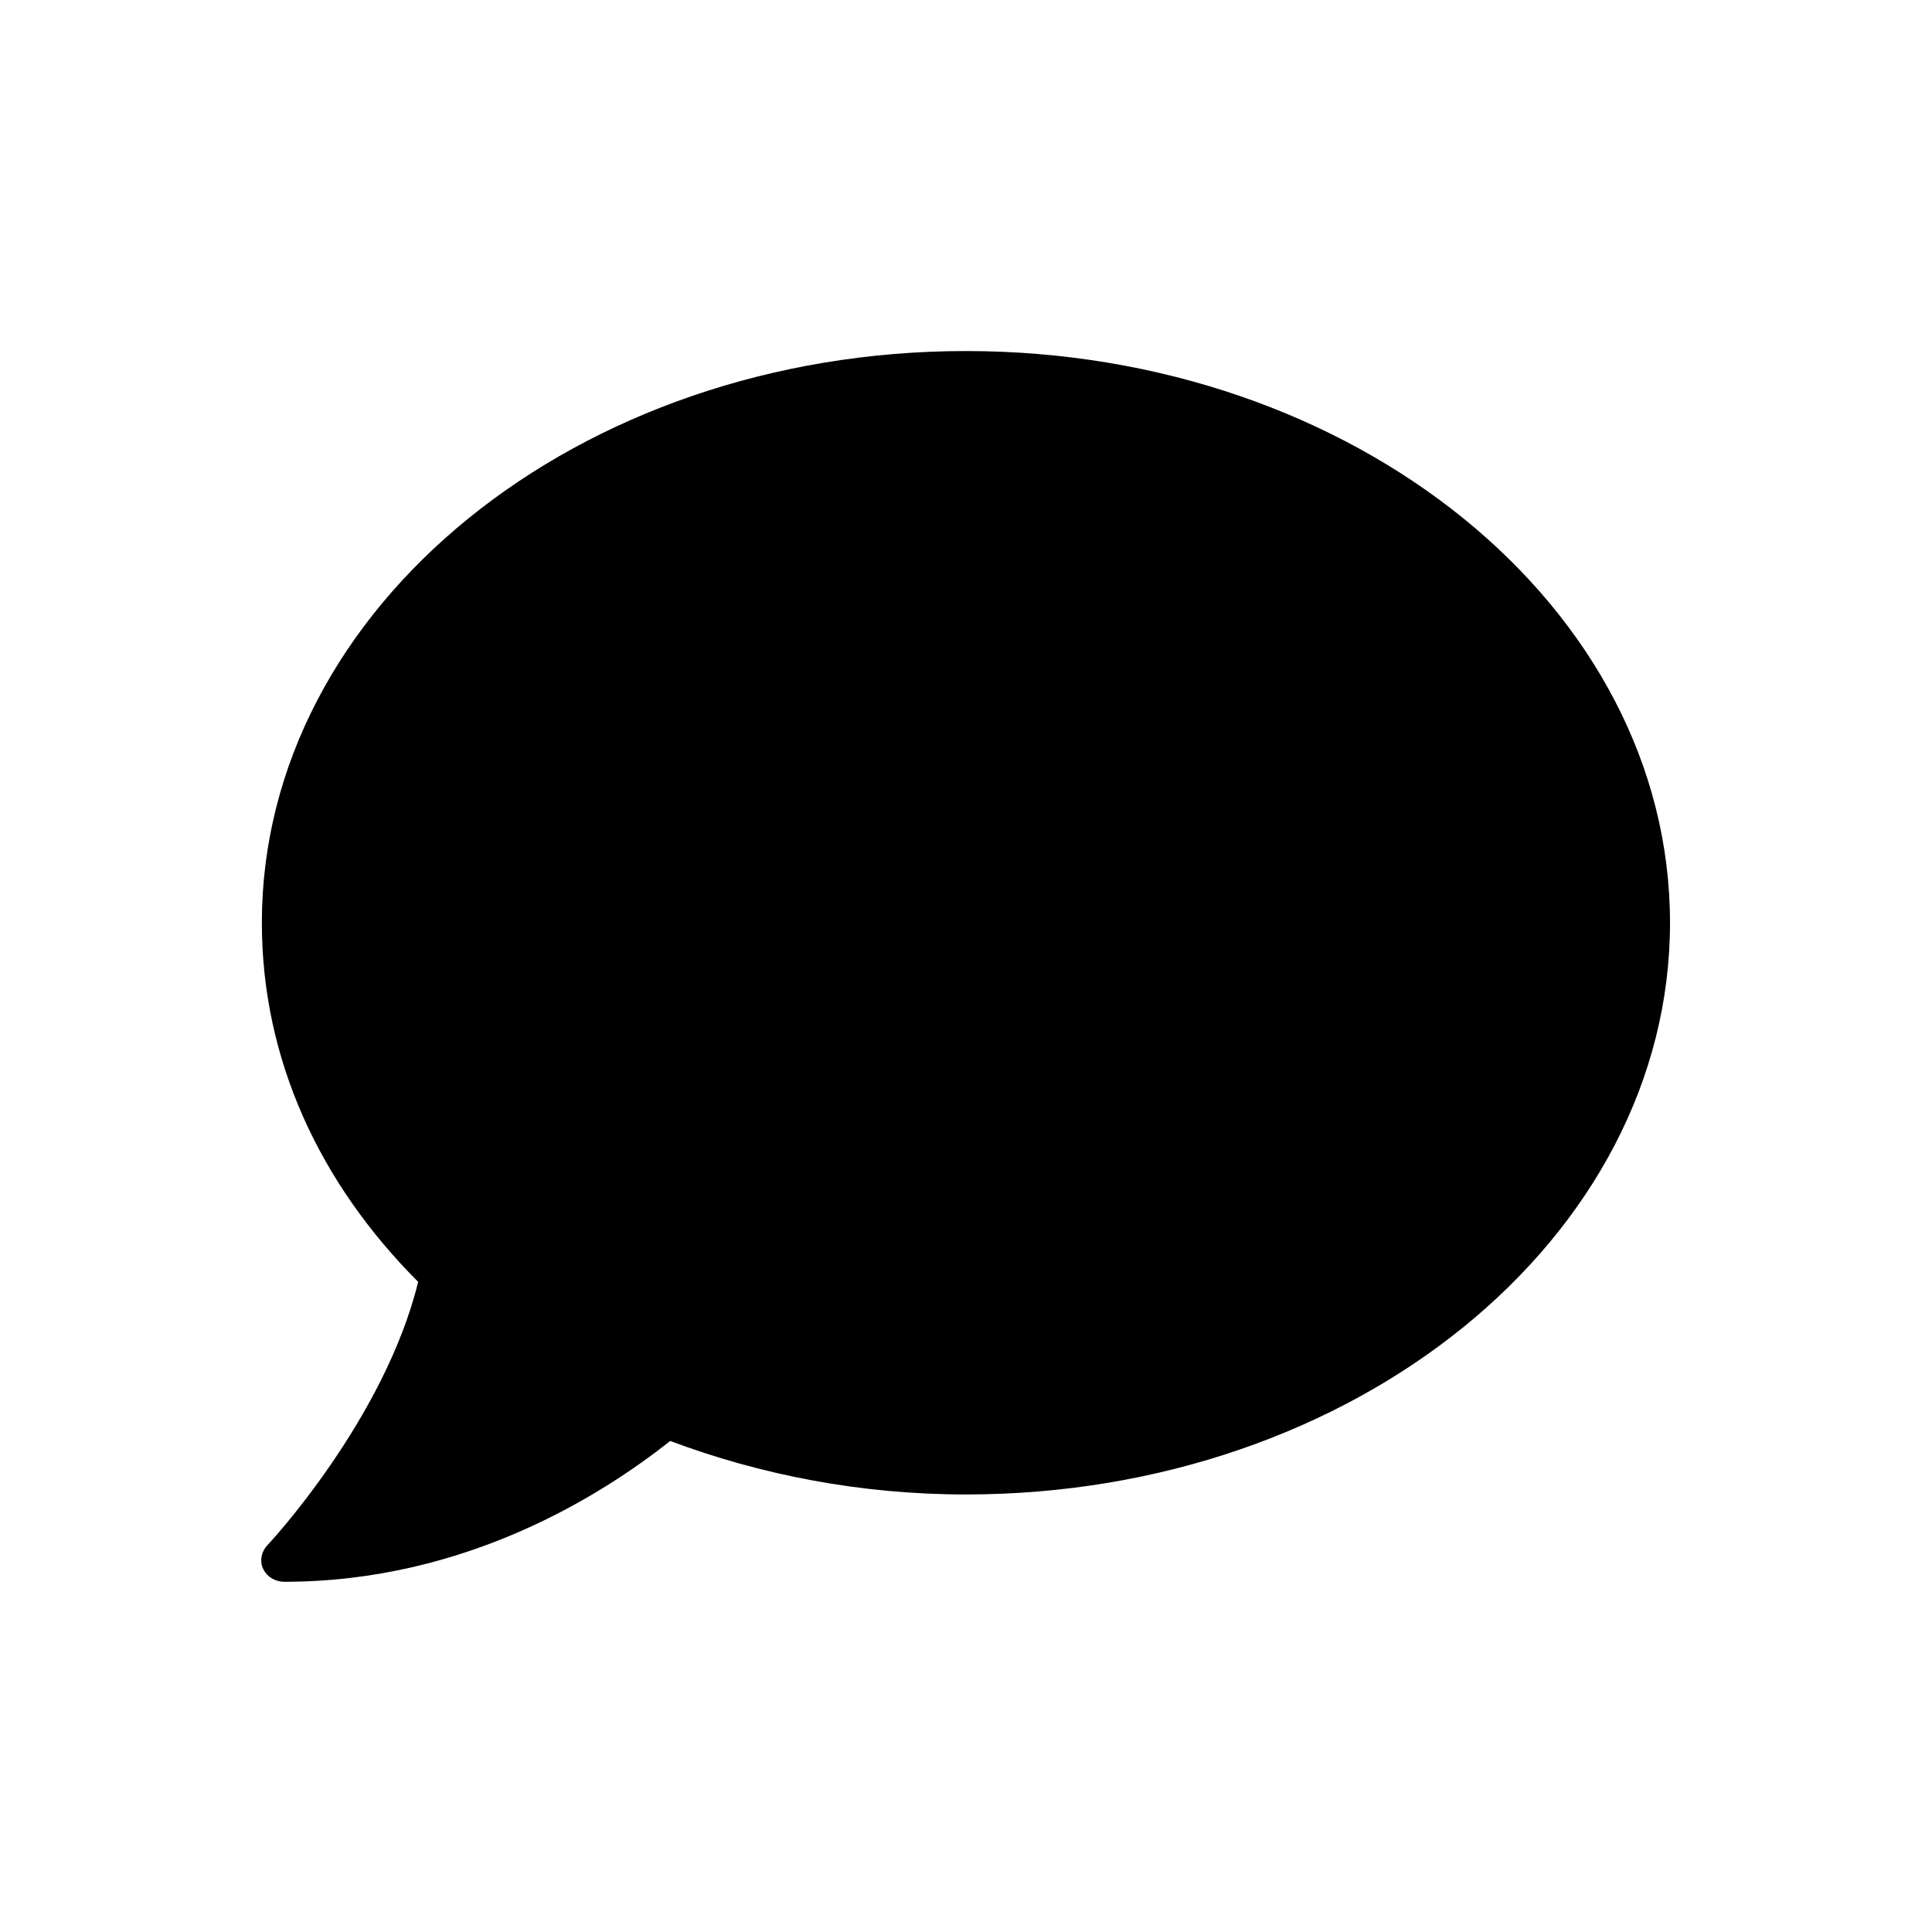
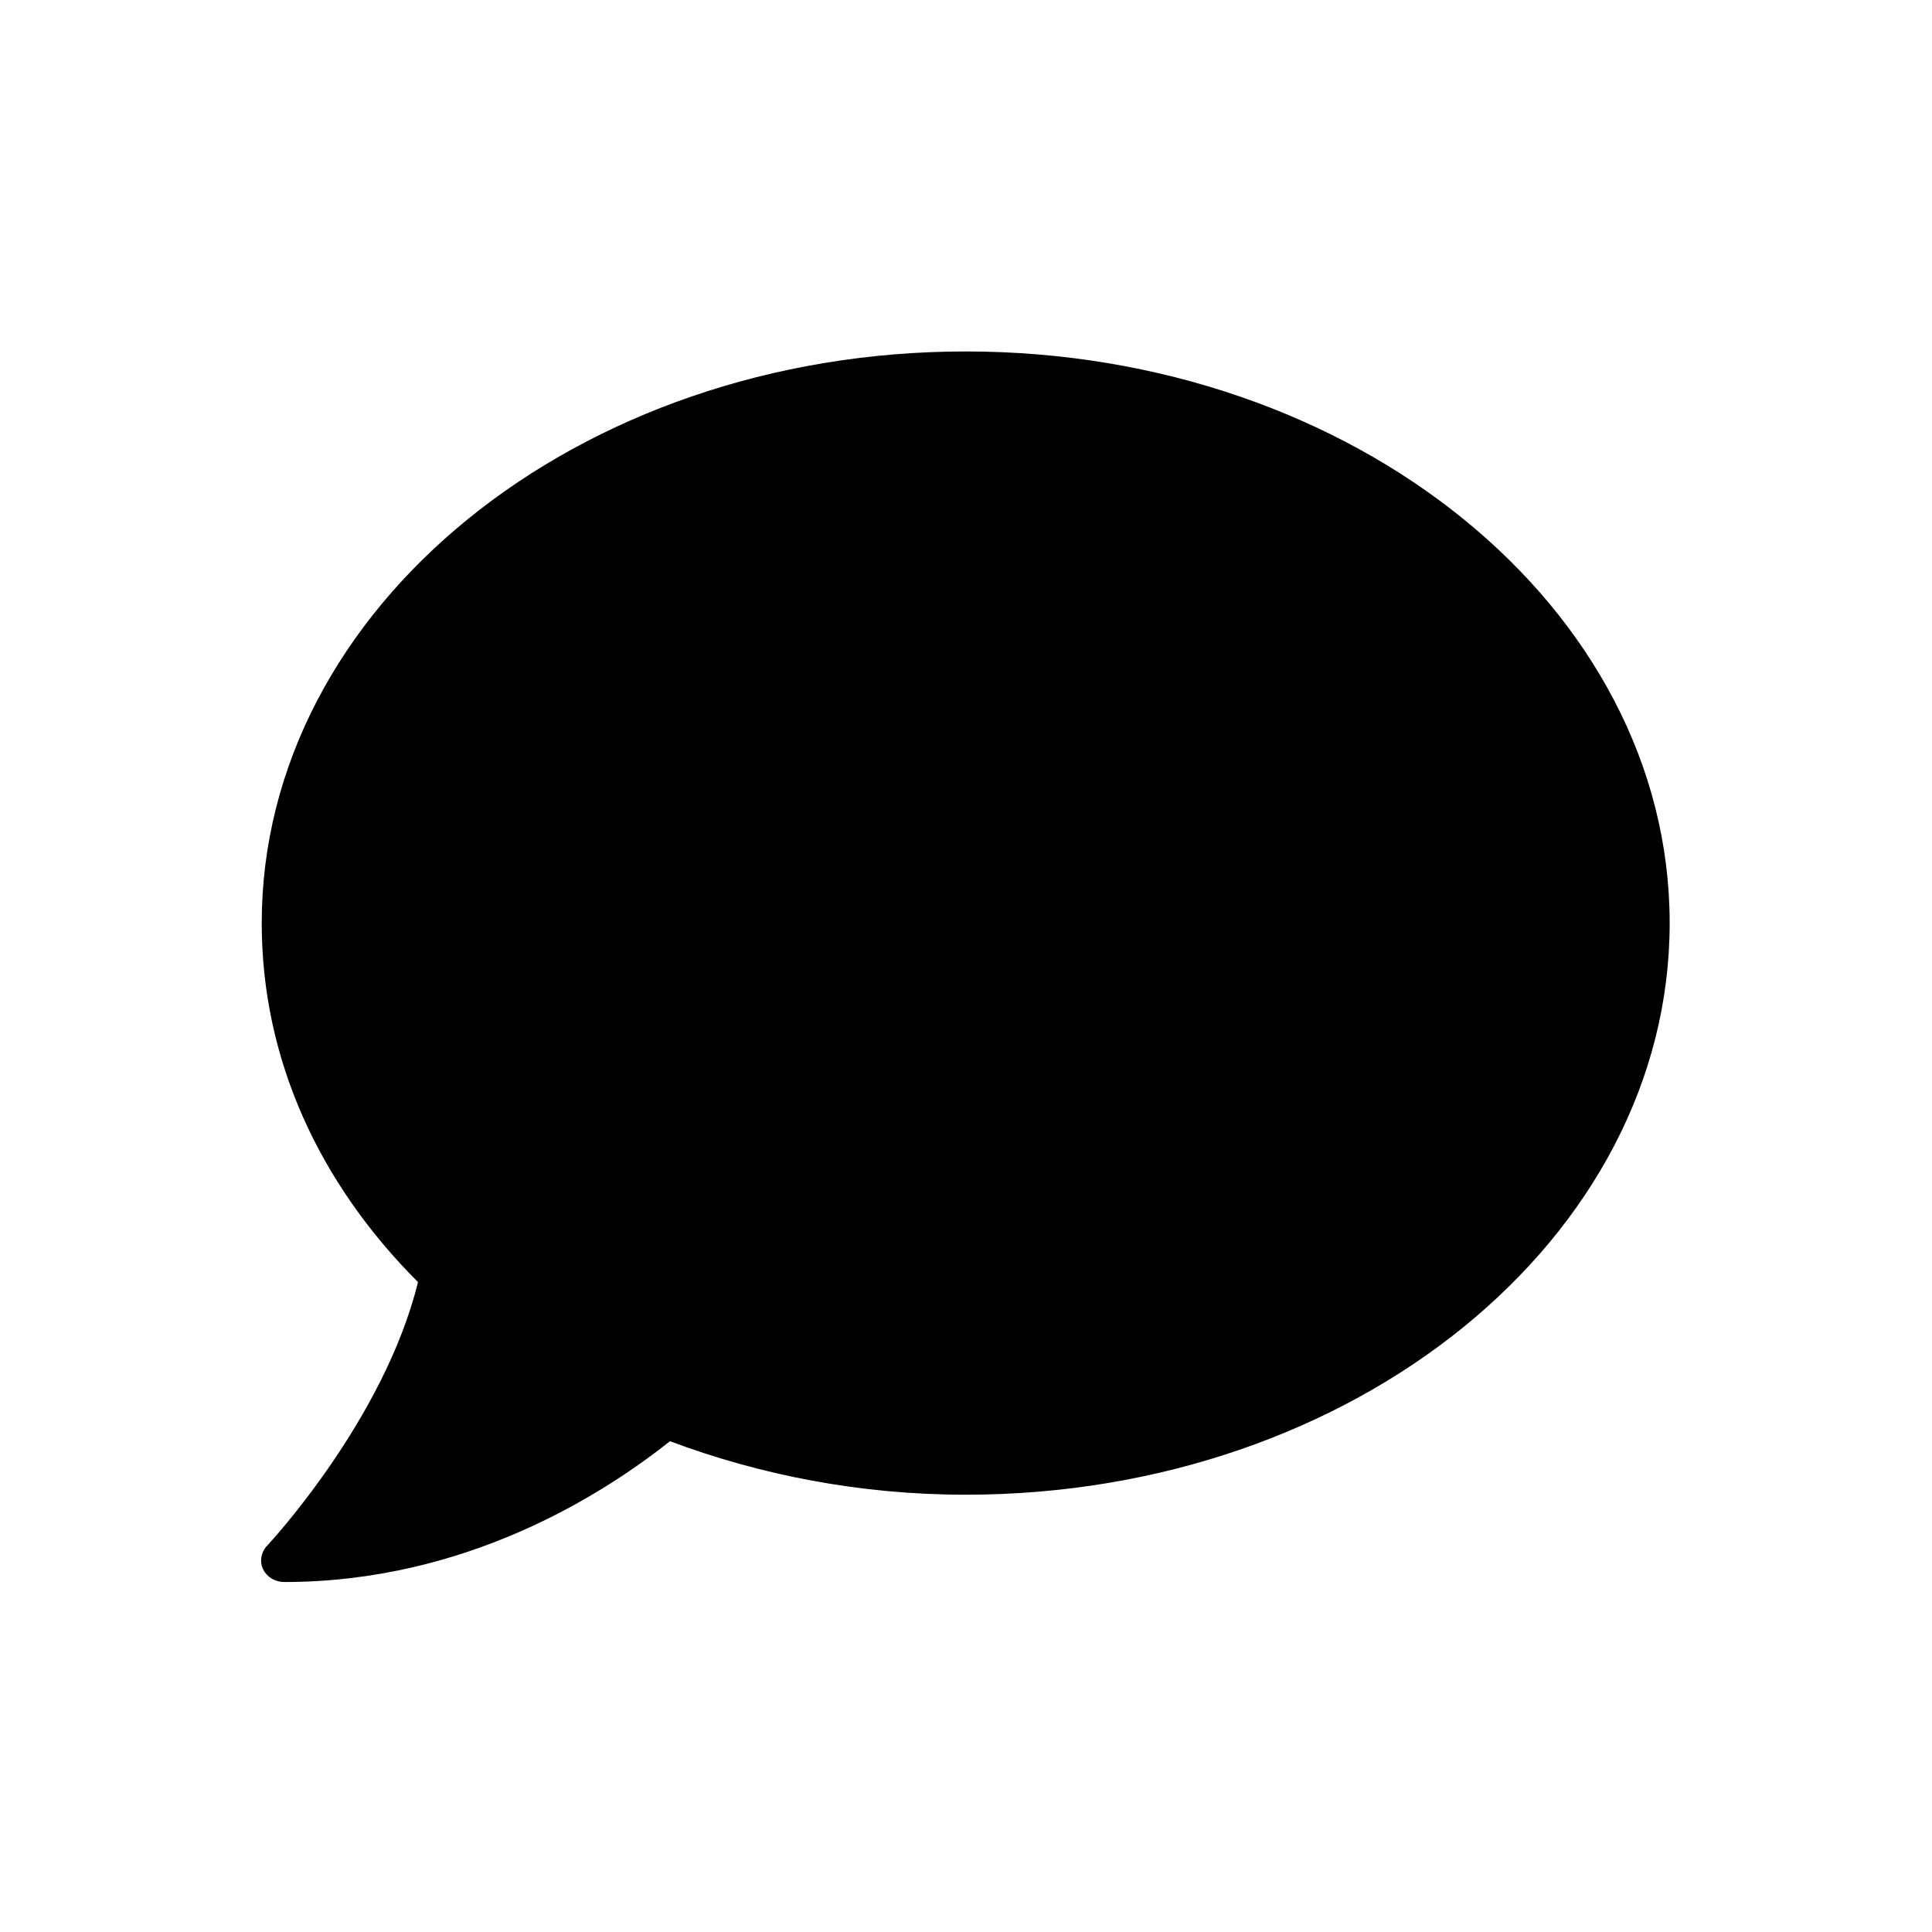
- <svg xmlns="http://www.w3.org/2000/svg" version="1.1" width="85.04pt" height="85.04pt" viewBox="0 -56.693 56.693 56.693">
-   <g id="page1">
-     <g transform="matrix(1 0 0 -1 0 0)">
-       <path d="M28.345 46.392C16.94 46.392 7.684 38.871 7.684 29.615C7.684 25.607 9.378 21.971 12.271 19.078C11.279 15.029 7.891 11.393 7.849 11.352C7.684 11.186 7.601 10.897 7.725 10.649C7.849 10.401 8.097 10.277 8.345 10.277C13.676 10.277 17.684 12.839 19.667 14.409C22.312 13.417 25.246 12.839 28.345 12.839C39.749 12.839 49.005 20.359 49.005 29.615S39.749 46.392 28.345 46.392Z" />
+ <svg xmlns="http://www.w3.org/2000/svg" xmlns:xlink="http://www.w3.org/1999/xlink" version="1.1" width="85.04pt" height="85.04pt" viewBox="0 0 56.693 56.693">
+   <defs>
+     <path id="g0-15" d="M10.33-16.776C4.628-16.776 0-13.016 0-8.388C0-6.384 .847-4.566 2.293-3.12C1.797-1.095 .103 .723 .083 .744C0 .826-.041 .971 .021 1.095S.207 1.281 .331 1.281C2.996 1.281 5 0 5.991-.785C7.314-.289 8.78 0 10.33 0C16.032 0 20.66-3.76 20.66-8.388S16.032-16.776 10.33-16.776Z" />
+   </defs>
+   <g id="page11">
+     <g transform="matrix(1.999758 0 0 1.999758 -7.684 69.532)">
+       <use x="7.683" y="-12.837" xlink:href="#g0-15" />
    </g>
  </g>
</svg>
